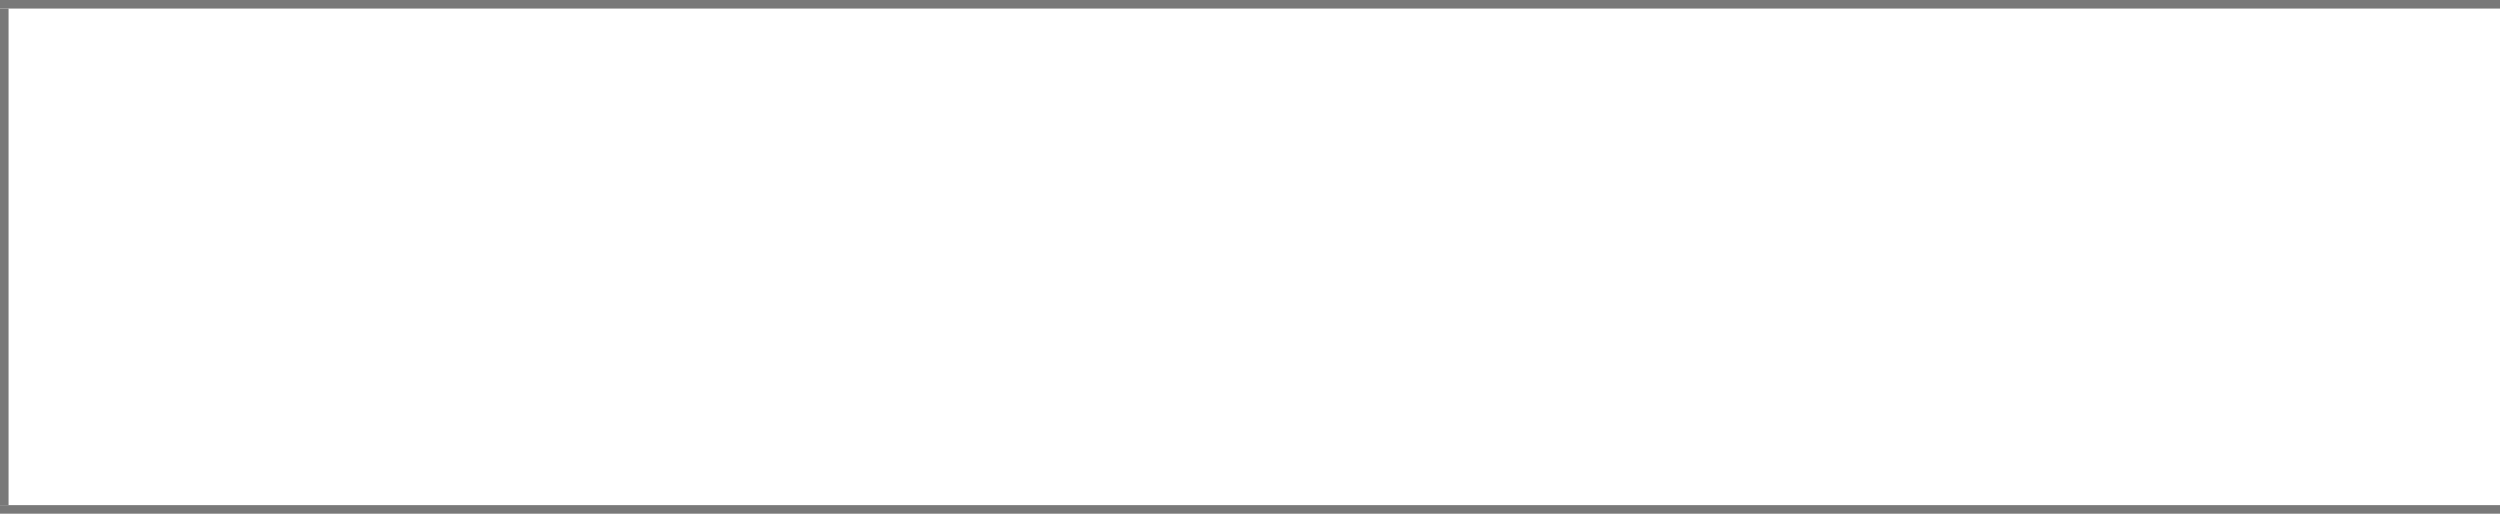
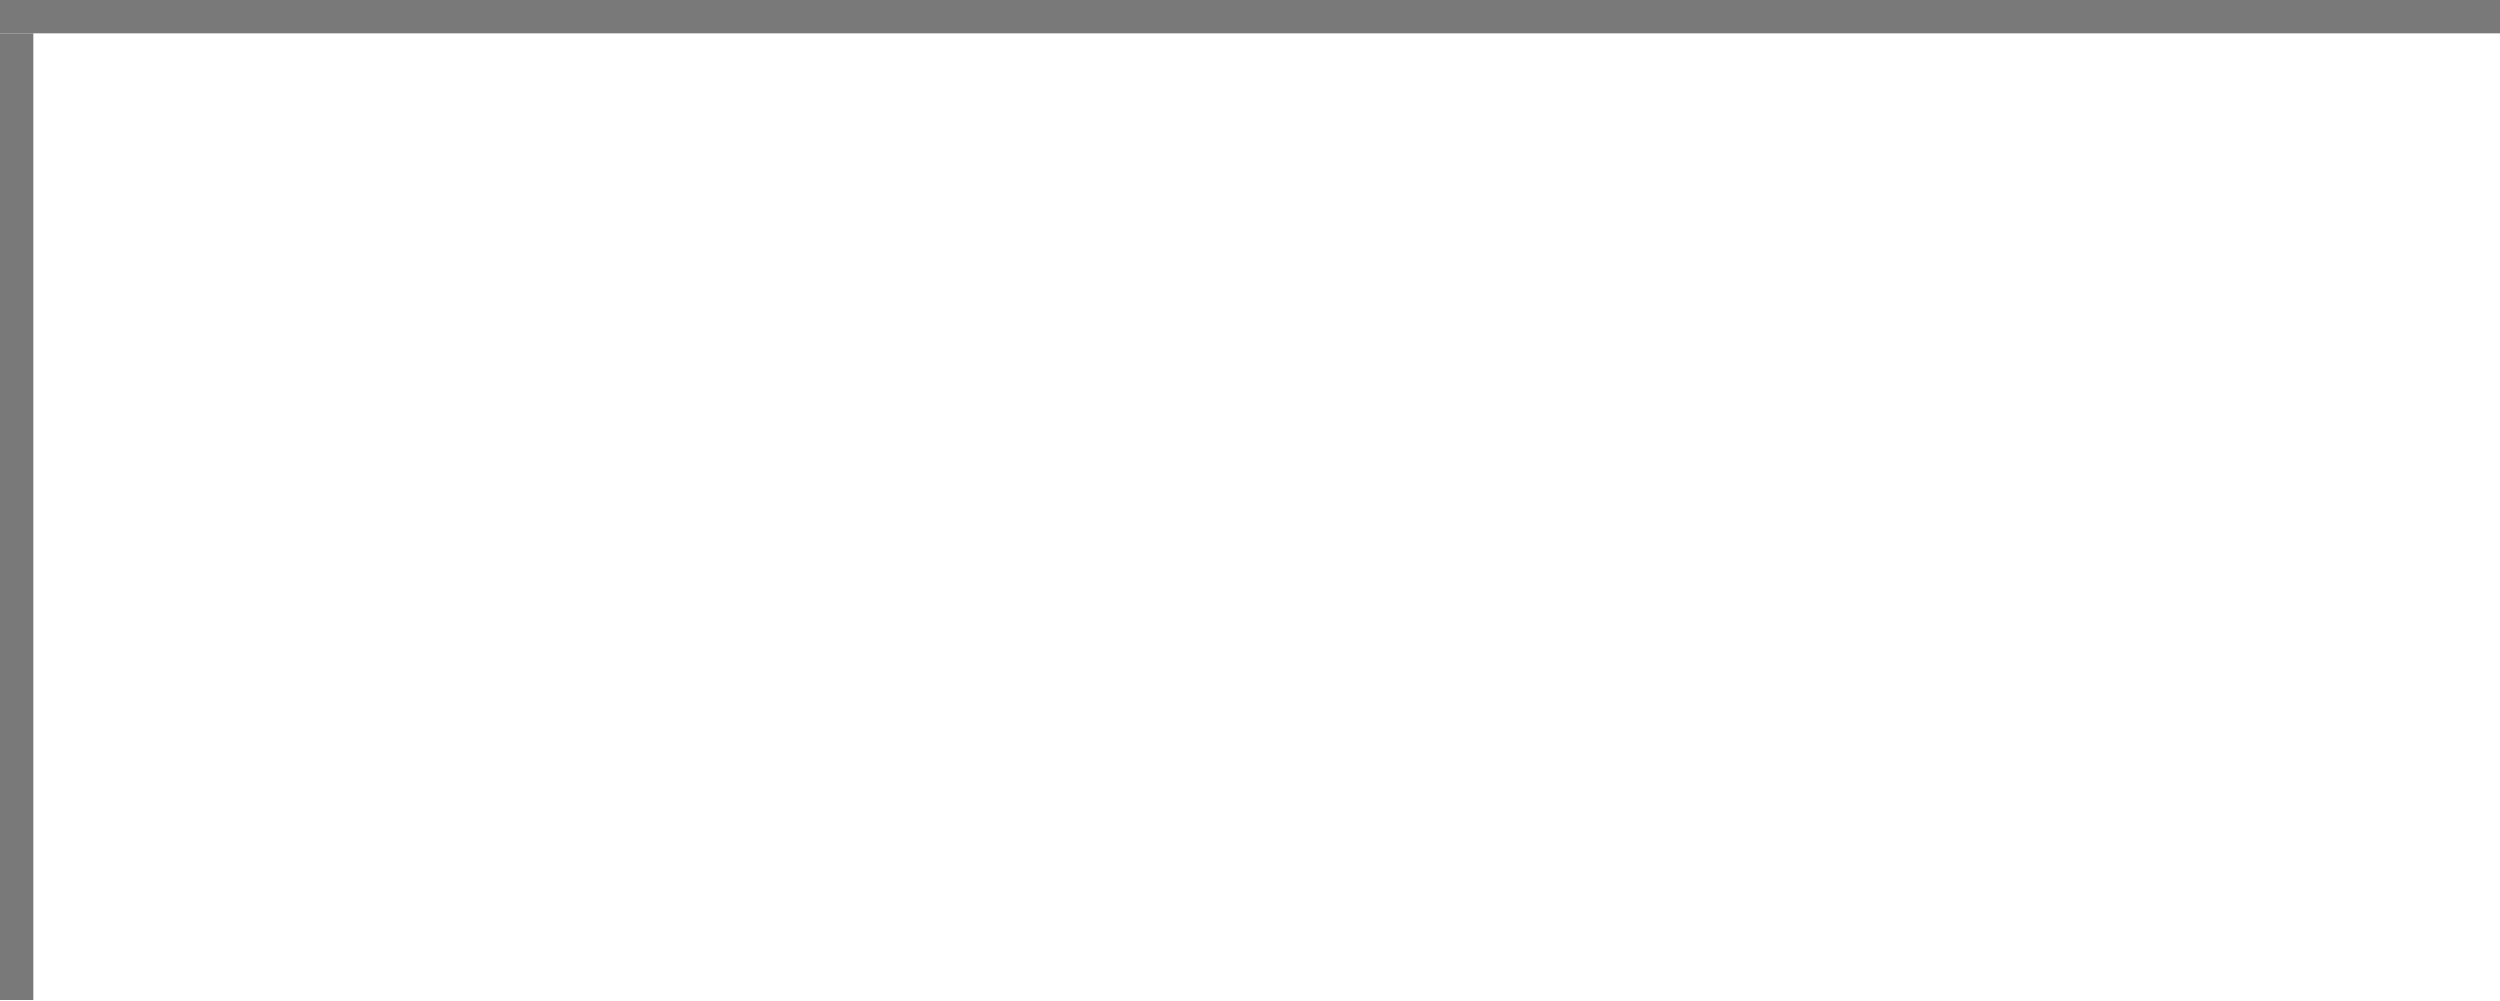
- <svg xmlns="http://www.w3.org/2000/svg" version="1.1" width="292px" height="60px" viewBox="306 90 292 60">
-   <path d="M 1 1  L 292 1  L 292 59  L 1 59  L 1 1  Z " fill-rule="nonzero" fill="rgba(255, 255, 255, 1)" stroke="none" transform="matrix(1 0 0 1 306 90 )" class="fill" />
-   <path d="M 0.5 1  L 0.5 59  " stroke-width="1" stroke-dasharray="0" stroke="rgba(121, 121, 121, 1)" fill="none" transform="matrix(1 0 0 1 306 90 )" class="stroke" />
-   <path d="M 0 0.5  L 292 0.5  " stroke-width="1" stroke-dasharray="0" stroke="rgba(121, 121, 121, 1)" fill="none" transform="matrix(1 0 0 1 306 90 )" class="stroke" />
-   <path d="M 0 59.5  L 292 59.5  " stroke-width="1" stroke-dasharray="0" stroke="rgba(121, 121, 121, 1)" fill="none" transform="matrix(1 0 0 1 306 90 )" class="stroke" />
+ <svg xmlns="http://www.w3.org/2000/svg" version="1.1" width="75px" height="30px" viewBox="598 0 75 30">
+   <path d="M 1 1  L 75 1  L 75 30  L 1 30  L 1 1  Z " fill-rule="nonzero" fill="rgba(255, 255, 255, 1)" stroke="none" transform="matrix(1 0 0 1 598 0 )" class="fill" />
+   <path d="M 0.5 1  L 0.5 30  " stroke-width="1" stroke-dasharray="0" stroke="rgba(121, 121, 121, 1)" fill="none" transform="matrix(1 0 0 1 598 0 )" class="stroke" />
+   <path d="M 0 0.5  L 75 0.5  " stroke-width="1" stroke-dasharray="0" stroke="rgba(121, 121, 121, 1)" fill="none" transform="matrix(1 0 0 1 598 0 )" class="stroke" />
</svg>
